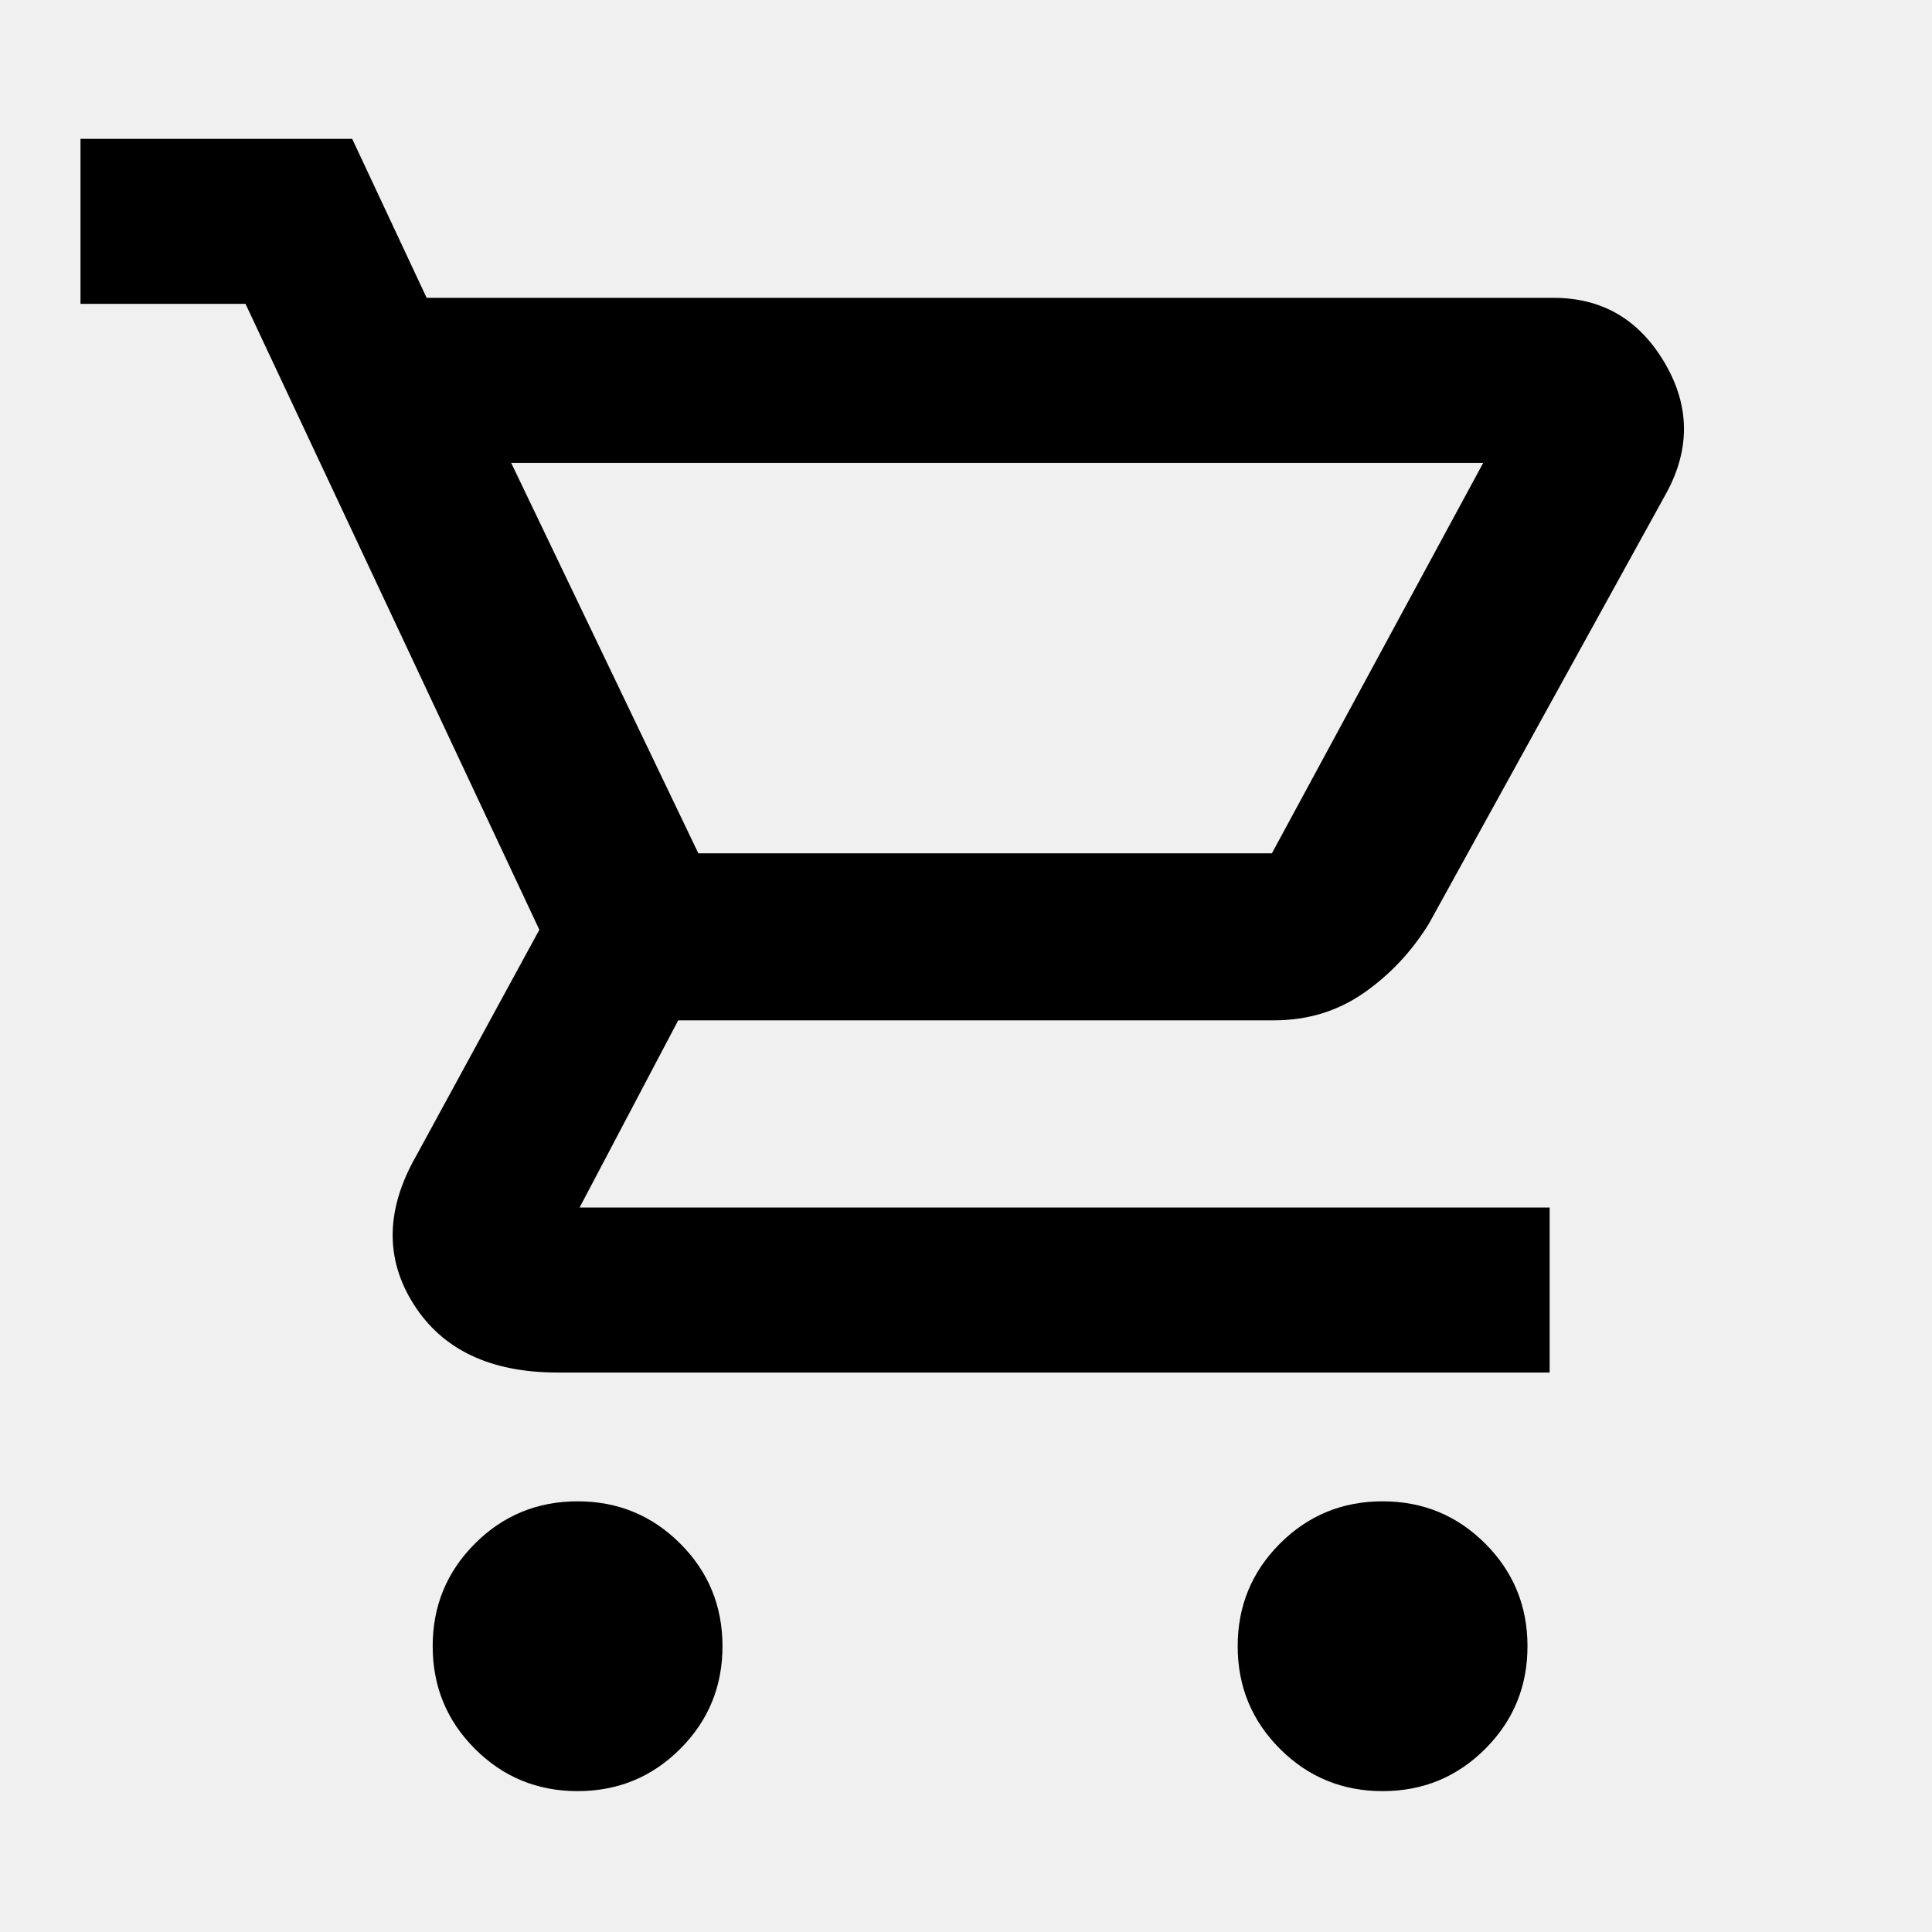
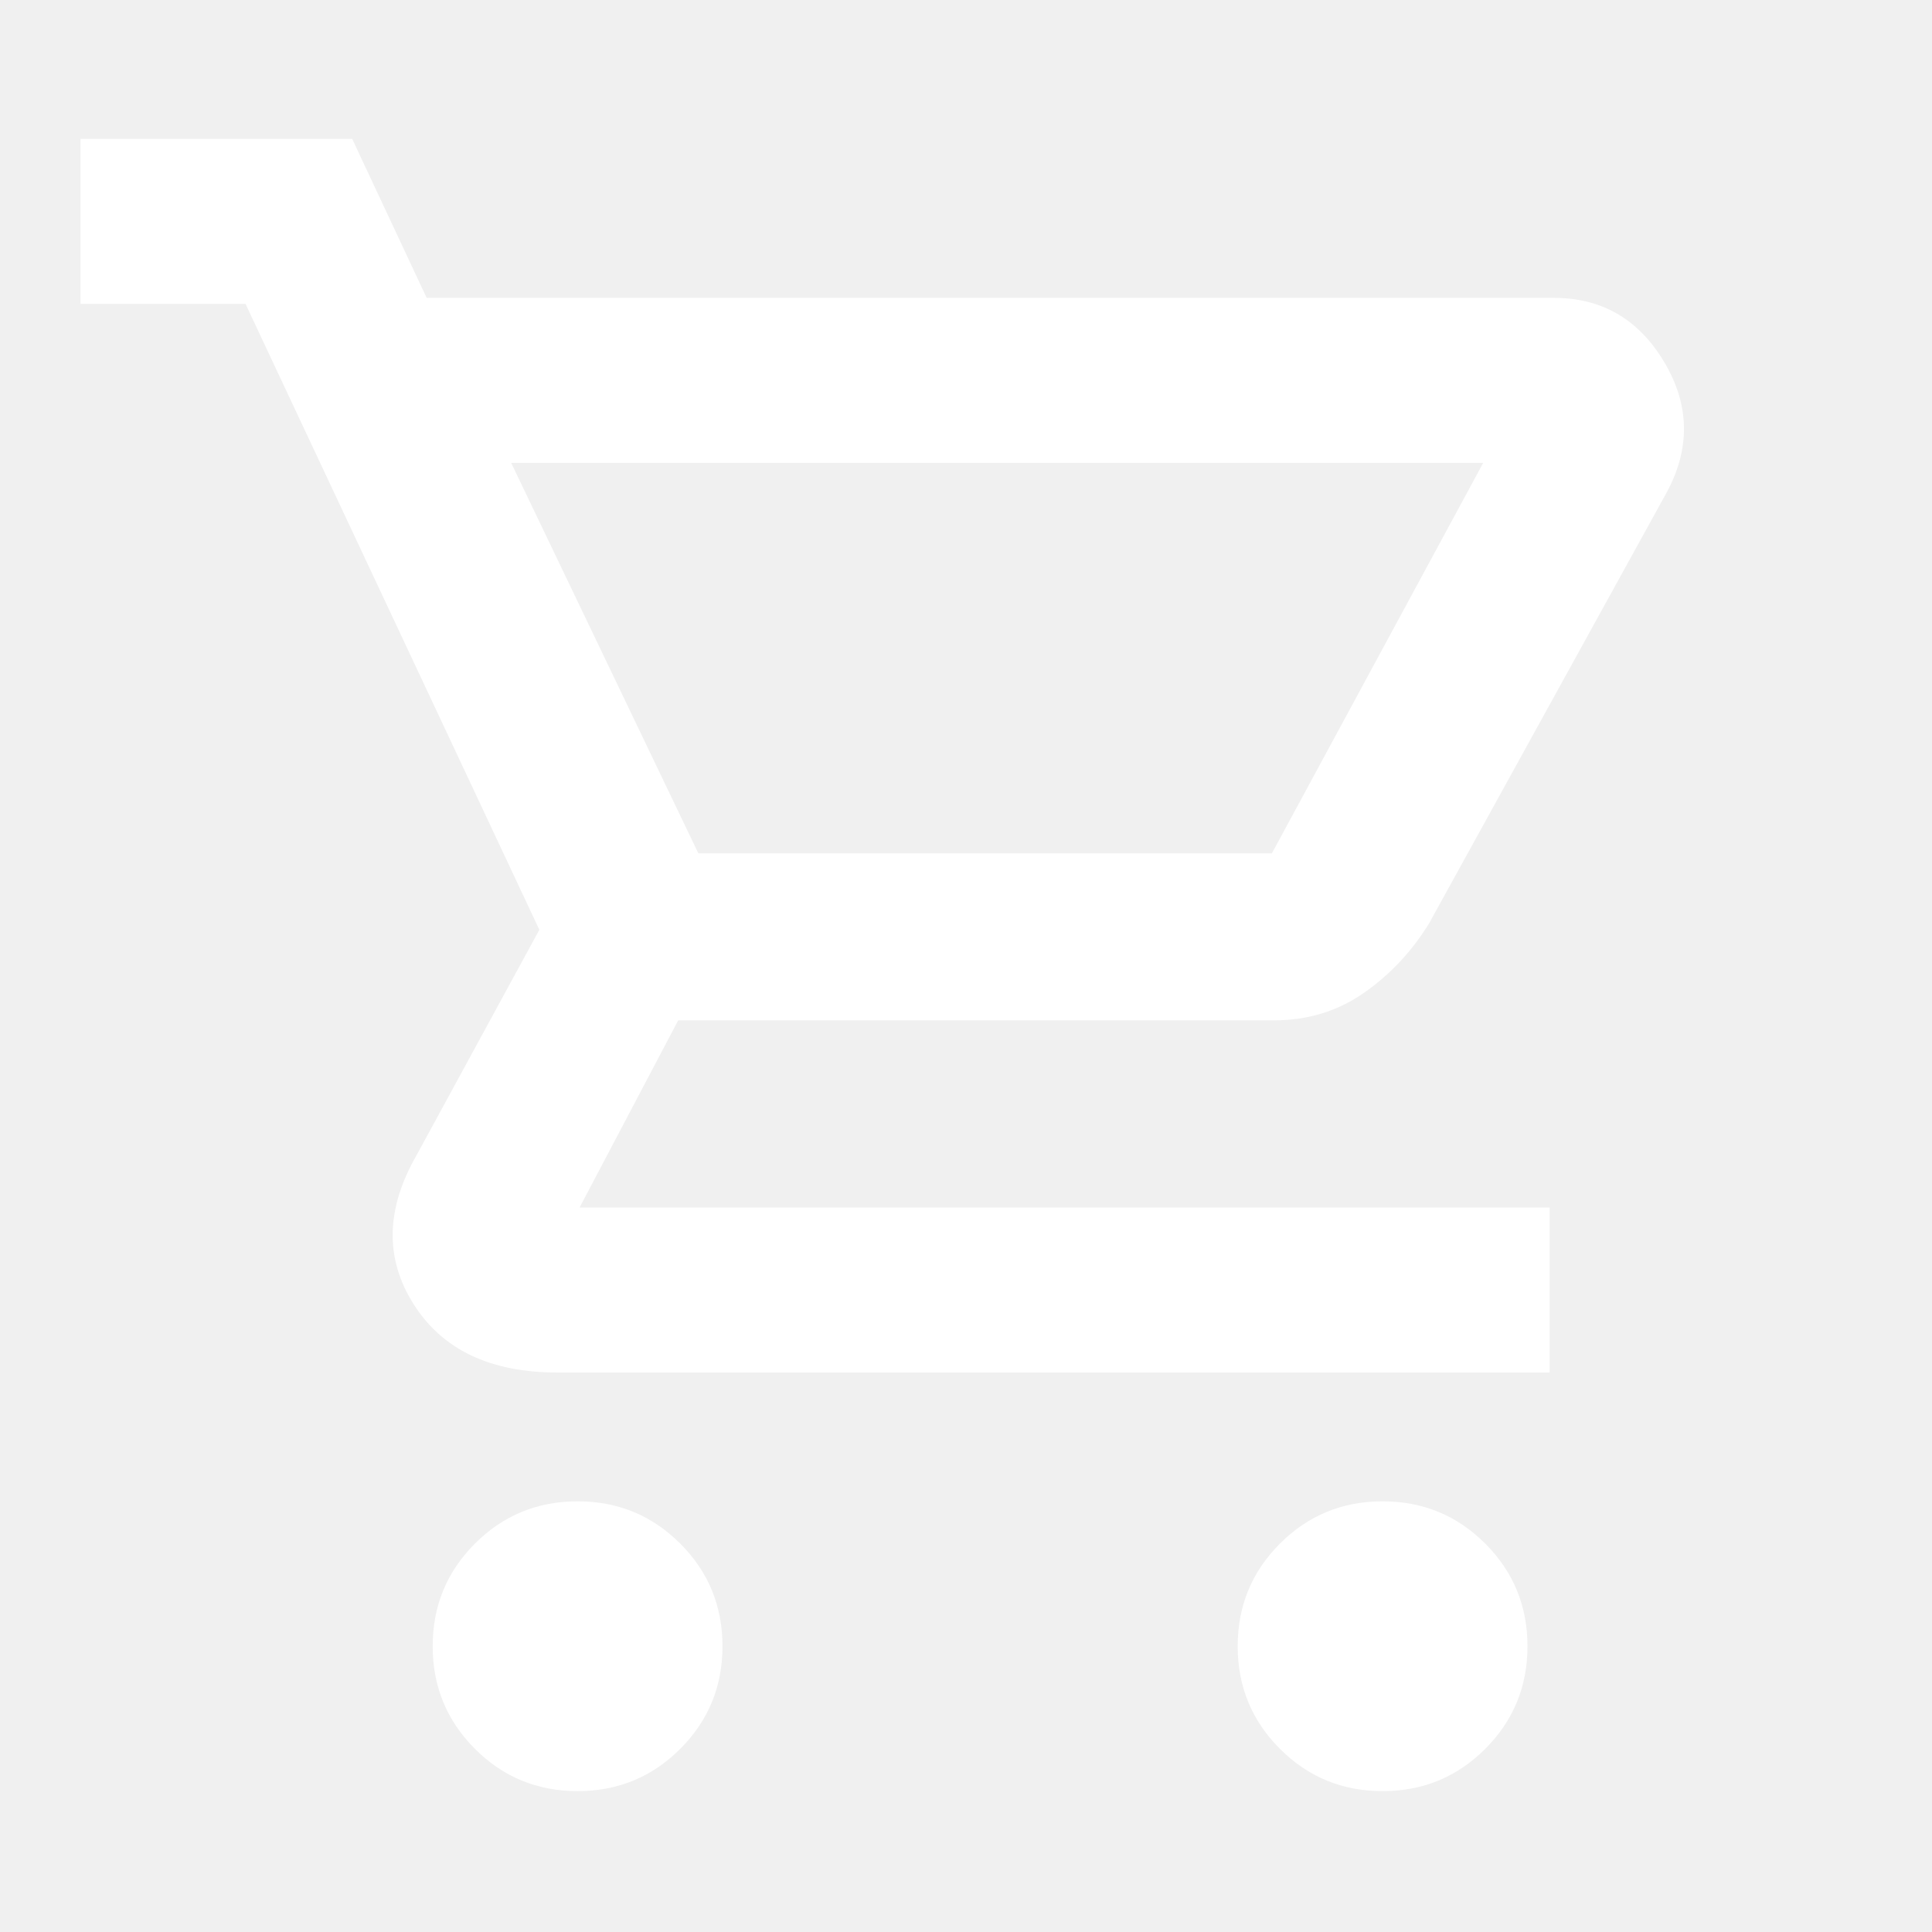
<svg xmlns="http://www.w3.org/2000/svg" height="48" width="48">
-   <path d="M14.35 44.5q-1.5 0-2.55-1.05-1.05-1.05-1.05-2.55 0-1.5 1.05-2.55 1.05-1.05 2.55-1.05 1.5 0 2.55 1.05 1.05 1.05 1.05 2.55 0 1.5-1.05 2.55-1.05 1.05-2.55 1.05Zm20 0q-1.5 0-2.55-1.05-1.05-1.05-1.05-2.55 0-1.5 1.05-2.55 1.05-1.05 2.55-1.05 1.5 0 2.55 1.05 1.05 1.05 1.05 2.55 0 1.5-1.05 2.55-1.05 1.05-2.55 1.05Zm-21.65-33 4.65 9.7H31.6l5.25-9.7Zm-2.1-4.1h28q1.8 0 2.75 1.6t.05 3.25l-5.9 10.7q-.65 1.05-1.625 1.725t-2.225.675h-14.8L14.4 30h24.1v4.1H13.85q-2.5 0-3.575-1.7-1.075-1.7.075-3.7l3.05-5.6L6.1 7.55H2v-4.1h6.75Zm6.75 13.8H31.6Z" />
+   <path fill="#fff" d="M14.35 44.5q-1.5 0-2.55-1.05-1.05-1.05-1.05-2.55 0-1.5 1.05-2.55 1.05-1.05 2.55-1.05 1.5 0 2.55 1.05 1.05 1.05 1.05 2.55 0 1.5-1.05 2.55-1.05 1.05-2.55 1.05Zm20 0q-1.5 0-2.55-1.05-1.05-1.05-1.05-2.55 0-1.5 1.05-2.55 1.05-1.05 2.55-1.05 1.5 0 2.55 1.05 1.05 1.05 1.05 2.55 0 1.5-1.05 2.55-1.05 1.05-2.55 1.05Zm-21.65-33 4.65 9.7H31.6l5.25-9.7Zm-2.1-4.1h28q1.8 0 2.75 1.6t.05 3.25l-5.9 10.7q-.65 1.05-1.625 1.725t-2.225.675h-14.8L14.4 30h24.1v4.1H13.85q-2.5 0-3.575-1.7-1.075-1.7.075-3.7l3.05-5.6L6.1 7.55H2v-4.1h6.75Zm6.75 13.8H31.6Z" />
</svg>
